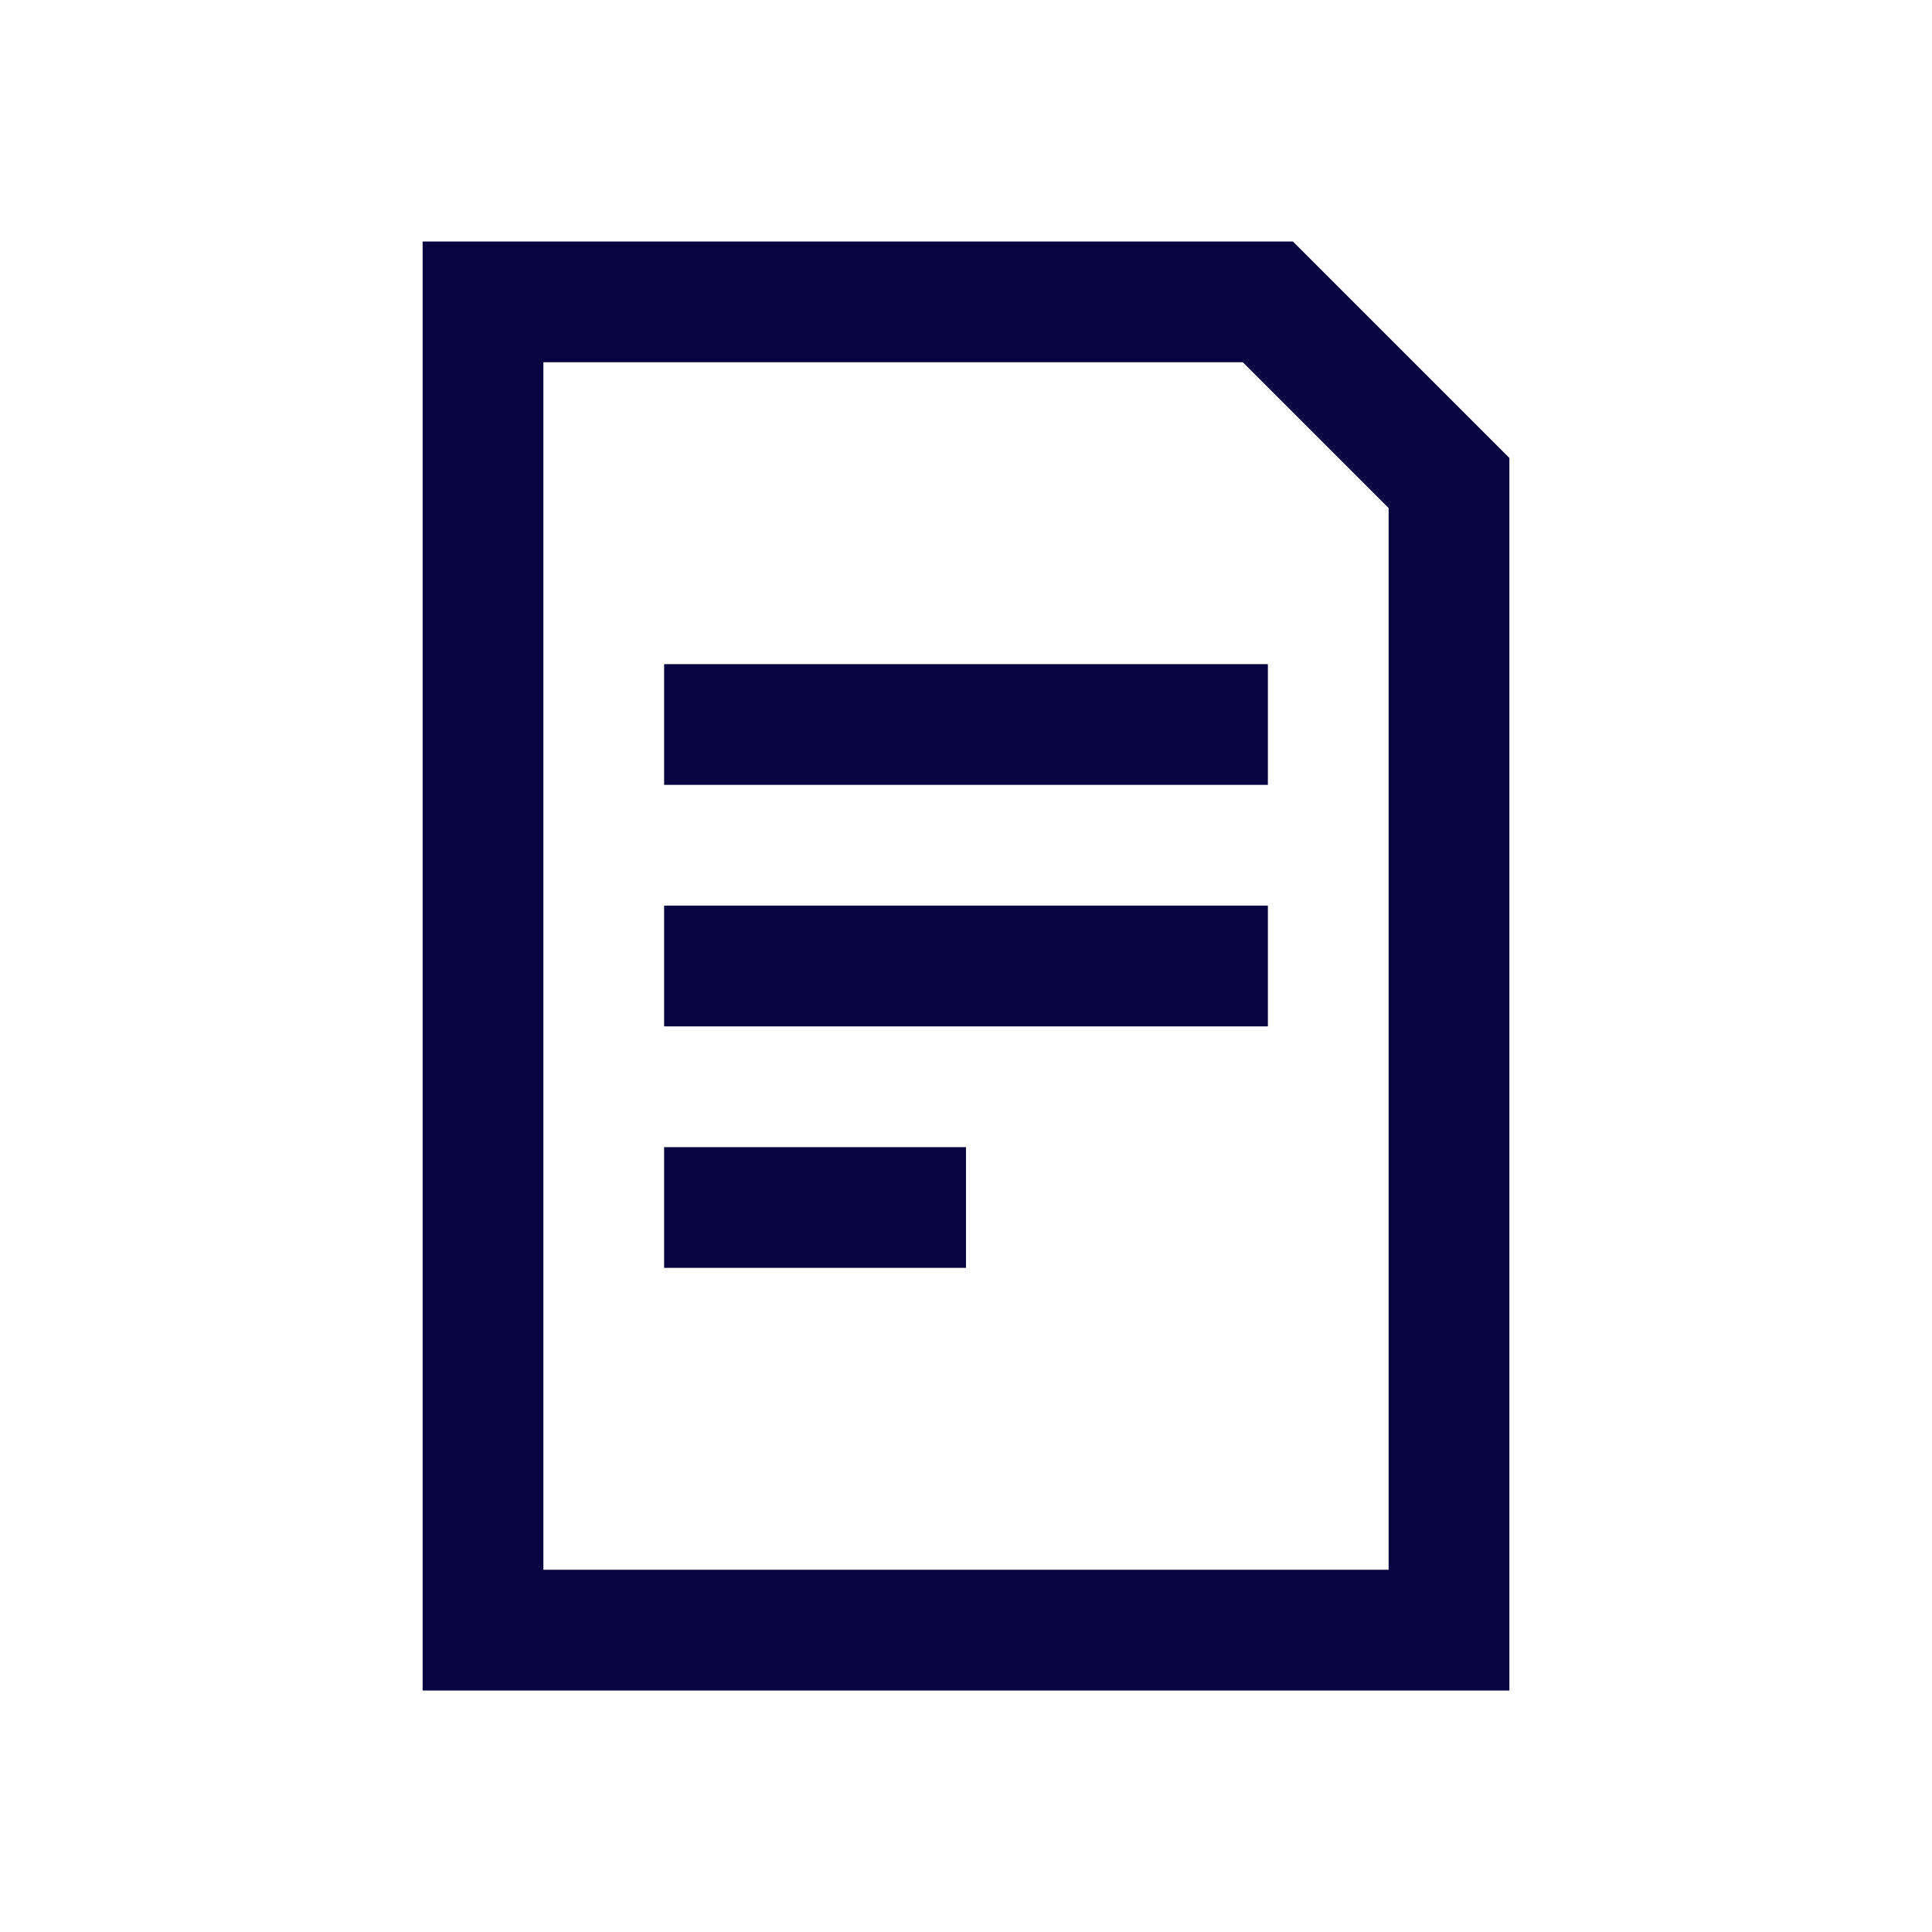
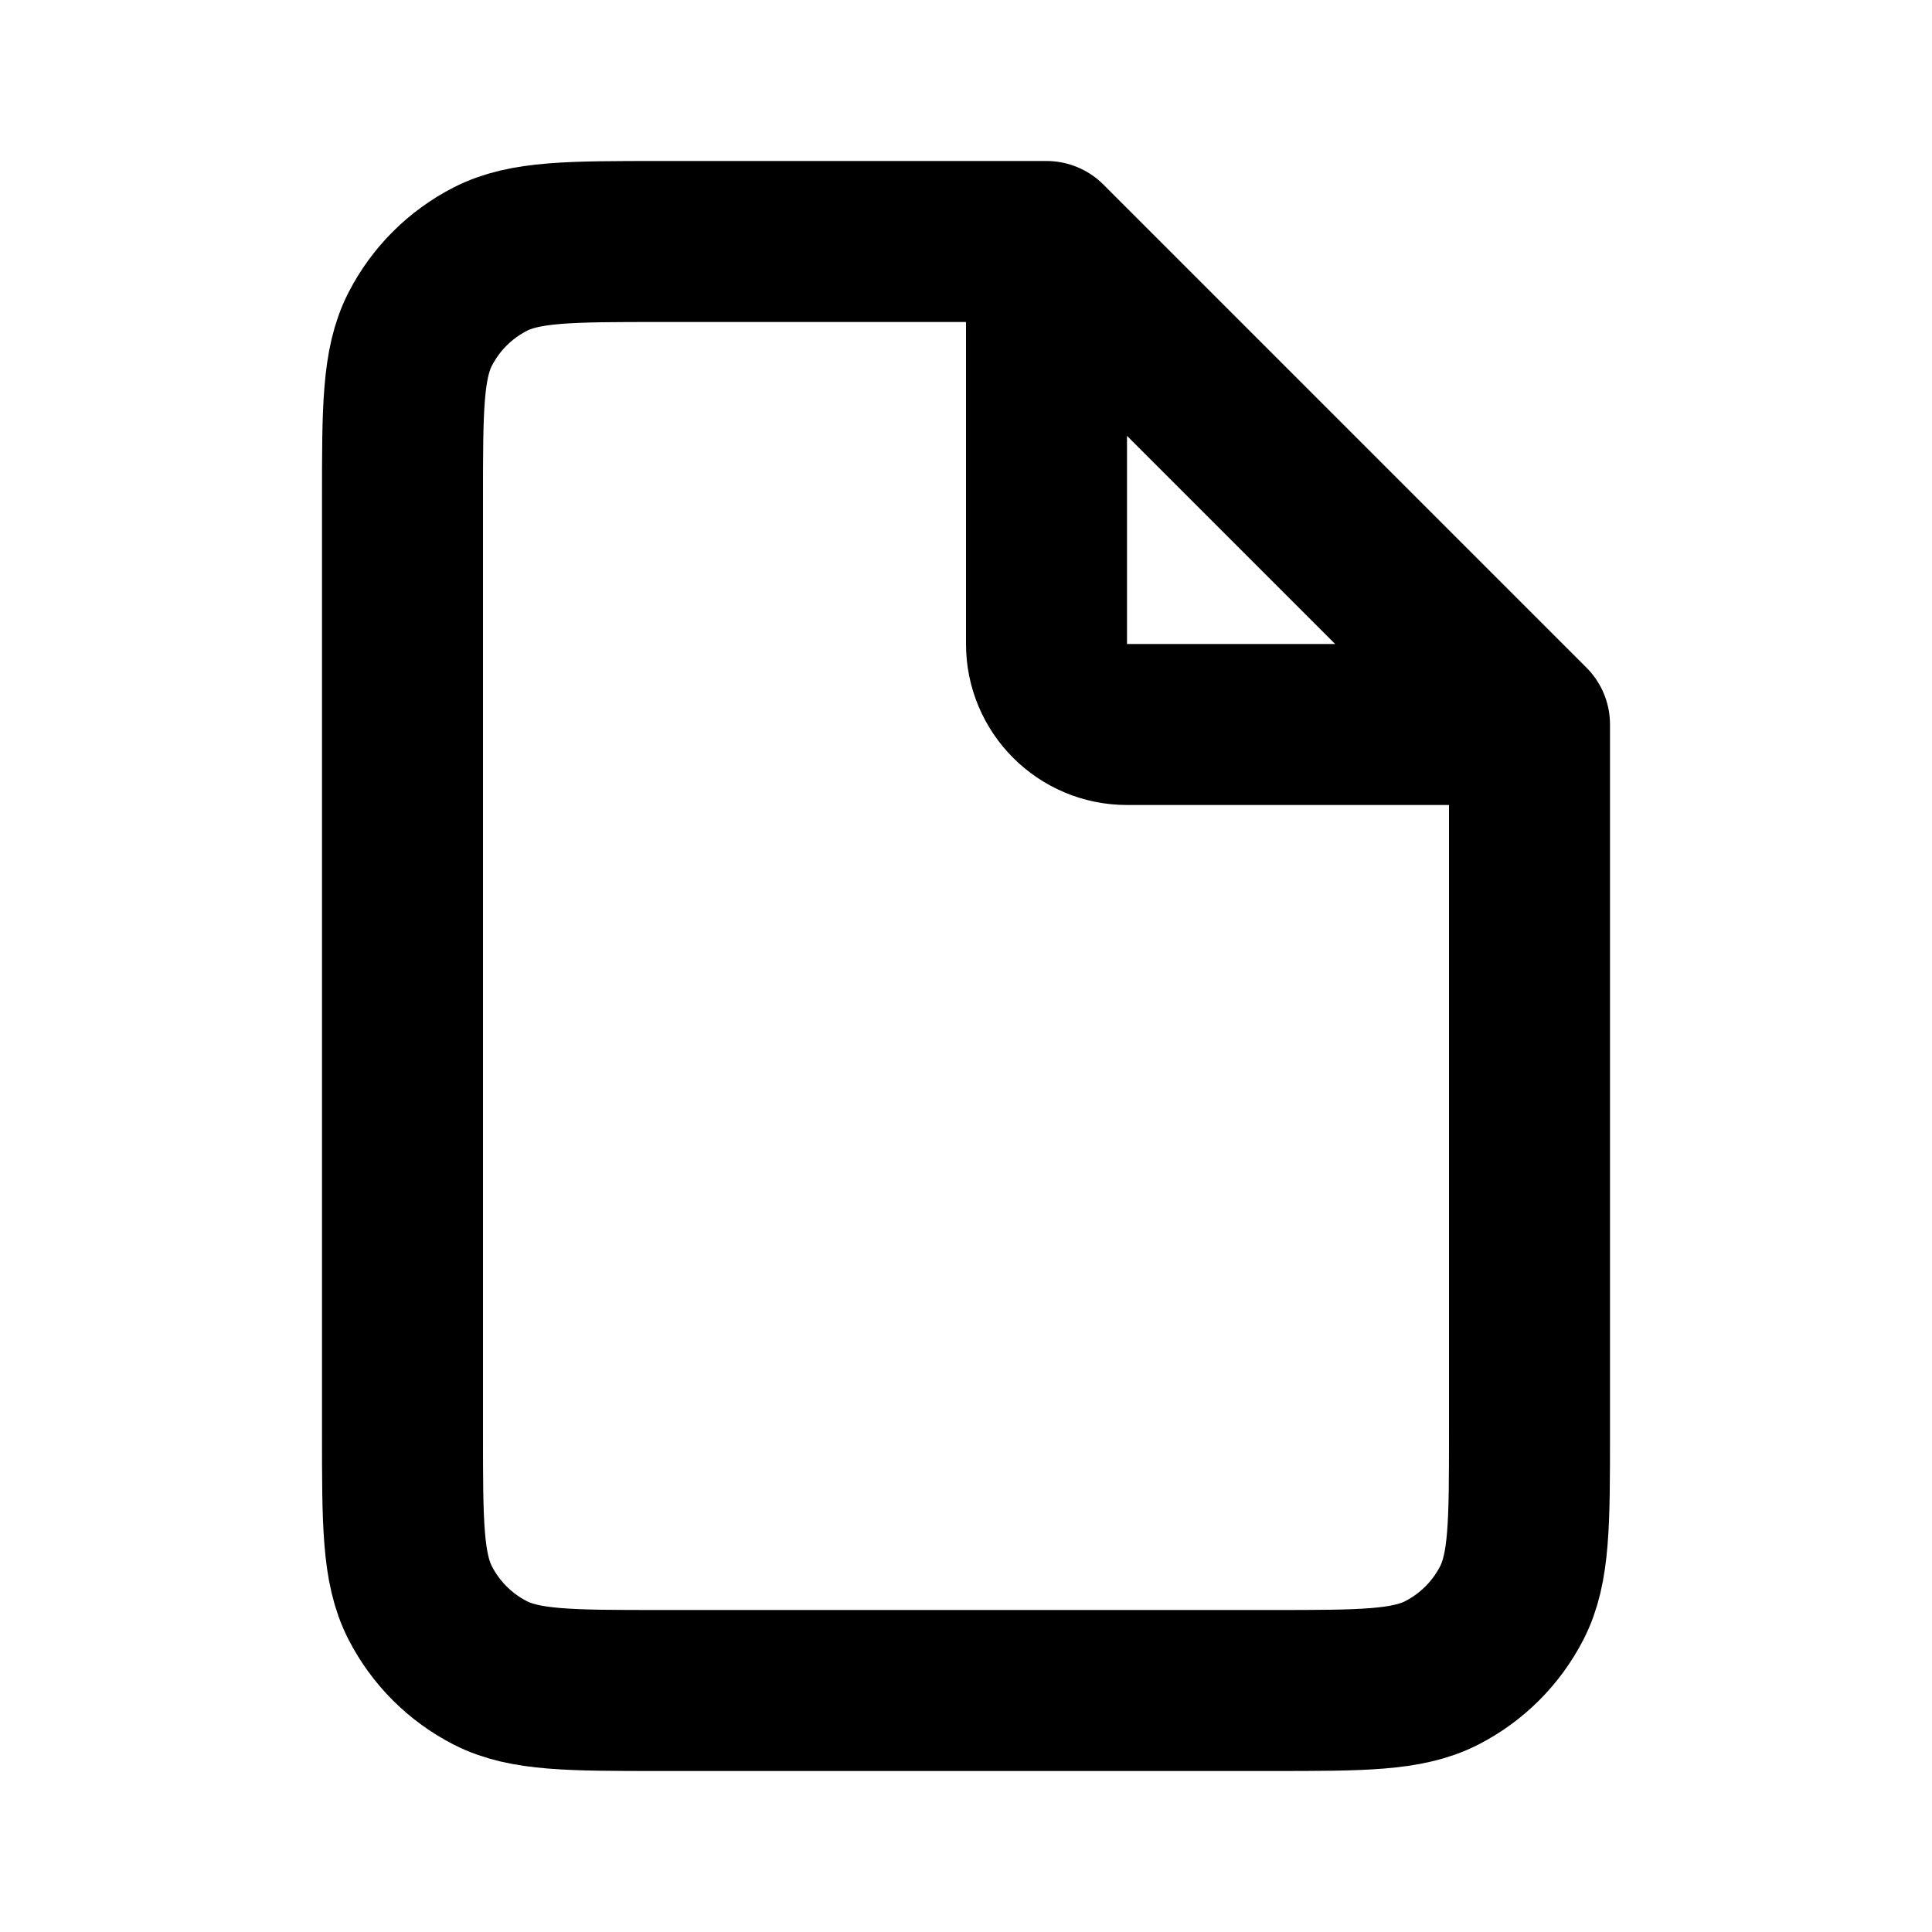
<svg xmlns="http://www.w3.org/2000/svg" width="800px" height="800px" viewBox="0 0 24 24" fill="none">
-   <path fill-rule="evenodd" clip-rule="evenodd" d="M16.061 3H5.25V21H18.75V5.689L16.061 3ZM6.75 19.5V4.5H15.439L17.25 6.311V19.5H6.75ZM8.25 9.75H15.75V8.25H8.25V9.75ZM8.25 12.75H15.75V11.25H8.25V12.75ZM12 15.75H8.25V14.25H12V15.75Z" fill="#080341" />
+   <path d="M19 9V17.8C19 18.92 19 19.48 18.782 19.908C18.59 20.284 18.284 20.59 17.908 20.782C17.48 21 16.92 21 15.8 21H8.2C7.08 21 6.52 21 6.092 20.782C5.716 20.59 5.41 20.284 5.218 19.908C5 19.48 5 18.92 5 17.8V6.2C5 5.08 5 4.52 5.218 4.092C5.41 3.716 5.716 3.41 6.092 3.218C6.52 3 7.08 3 8.2 3H13M19 9L13 3M19 9H14C13.448 9 13 8.552 13 8V3" stroke="#000000" stroke-width="2" stroke-linecap="round" stroke-linejoin="round" />
</svg>
